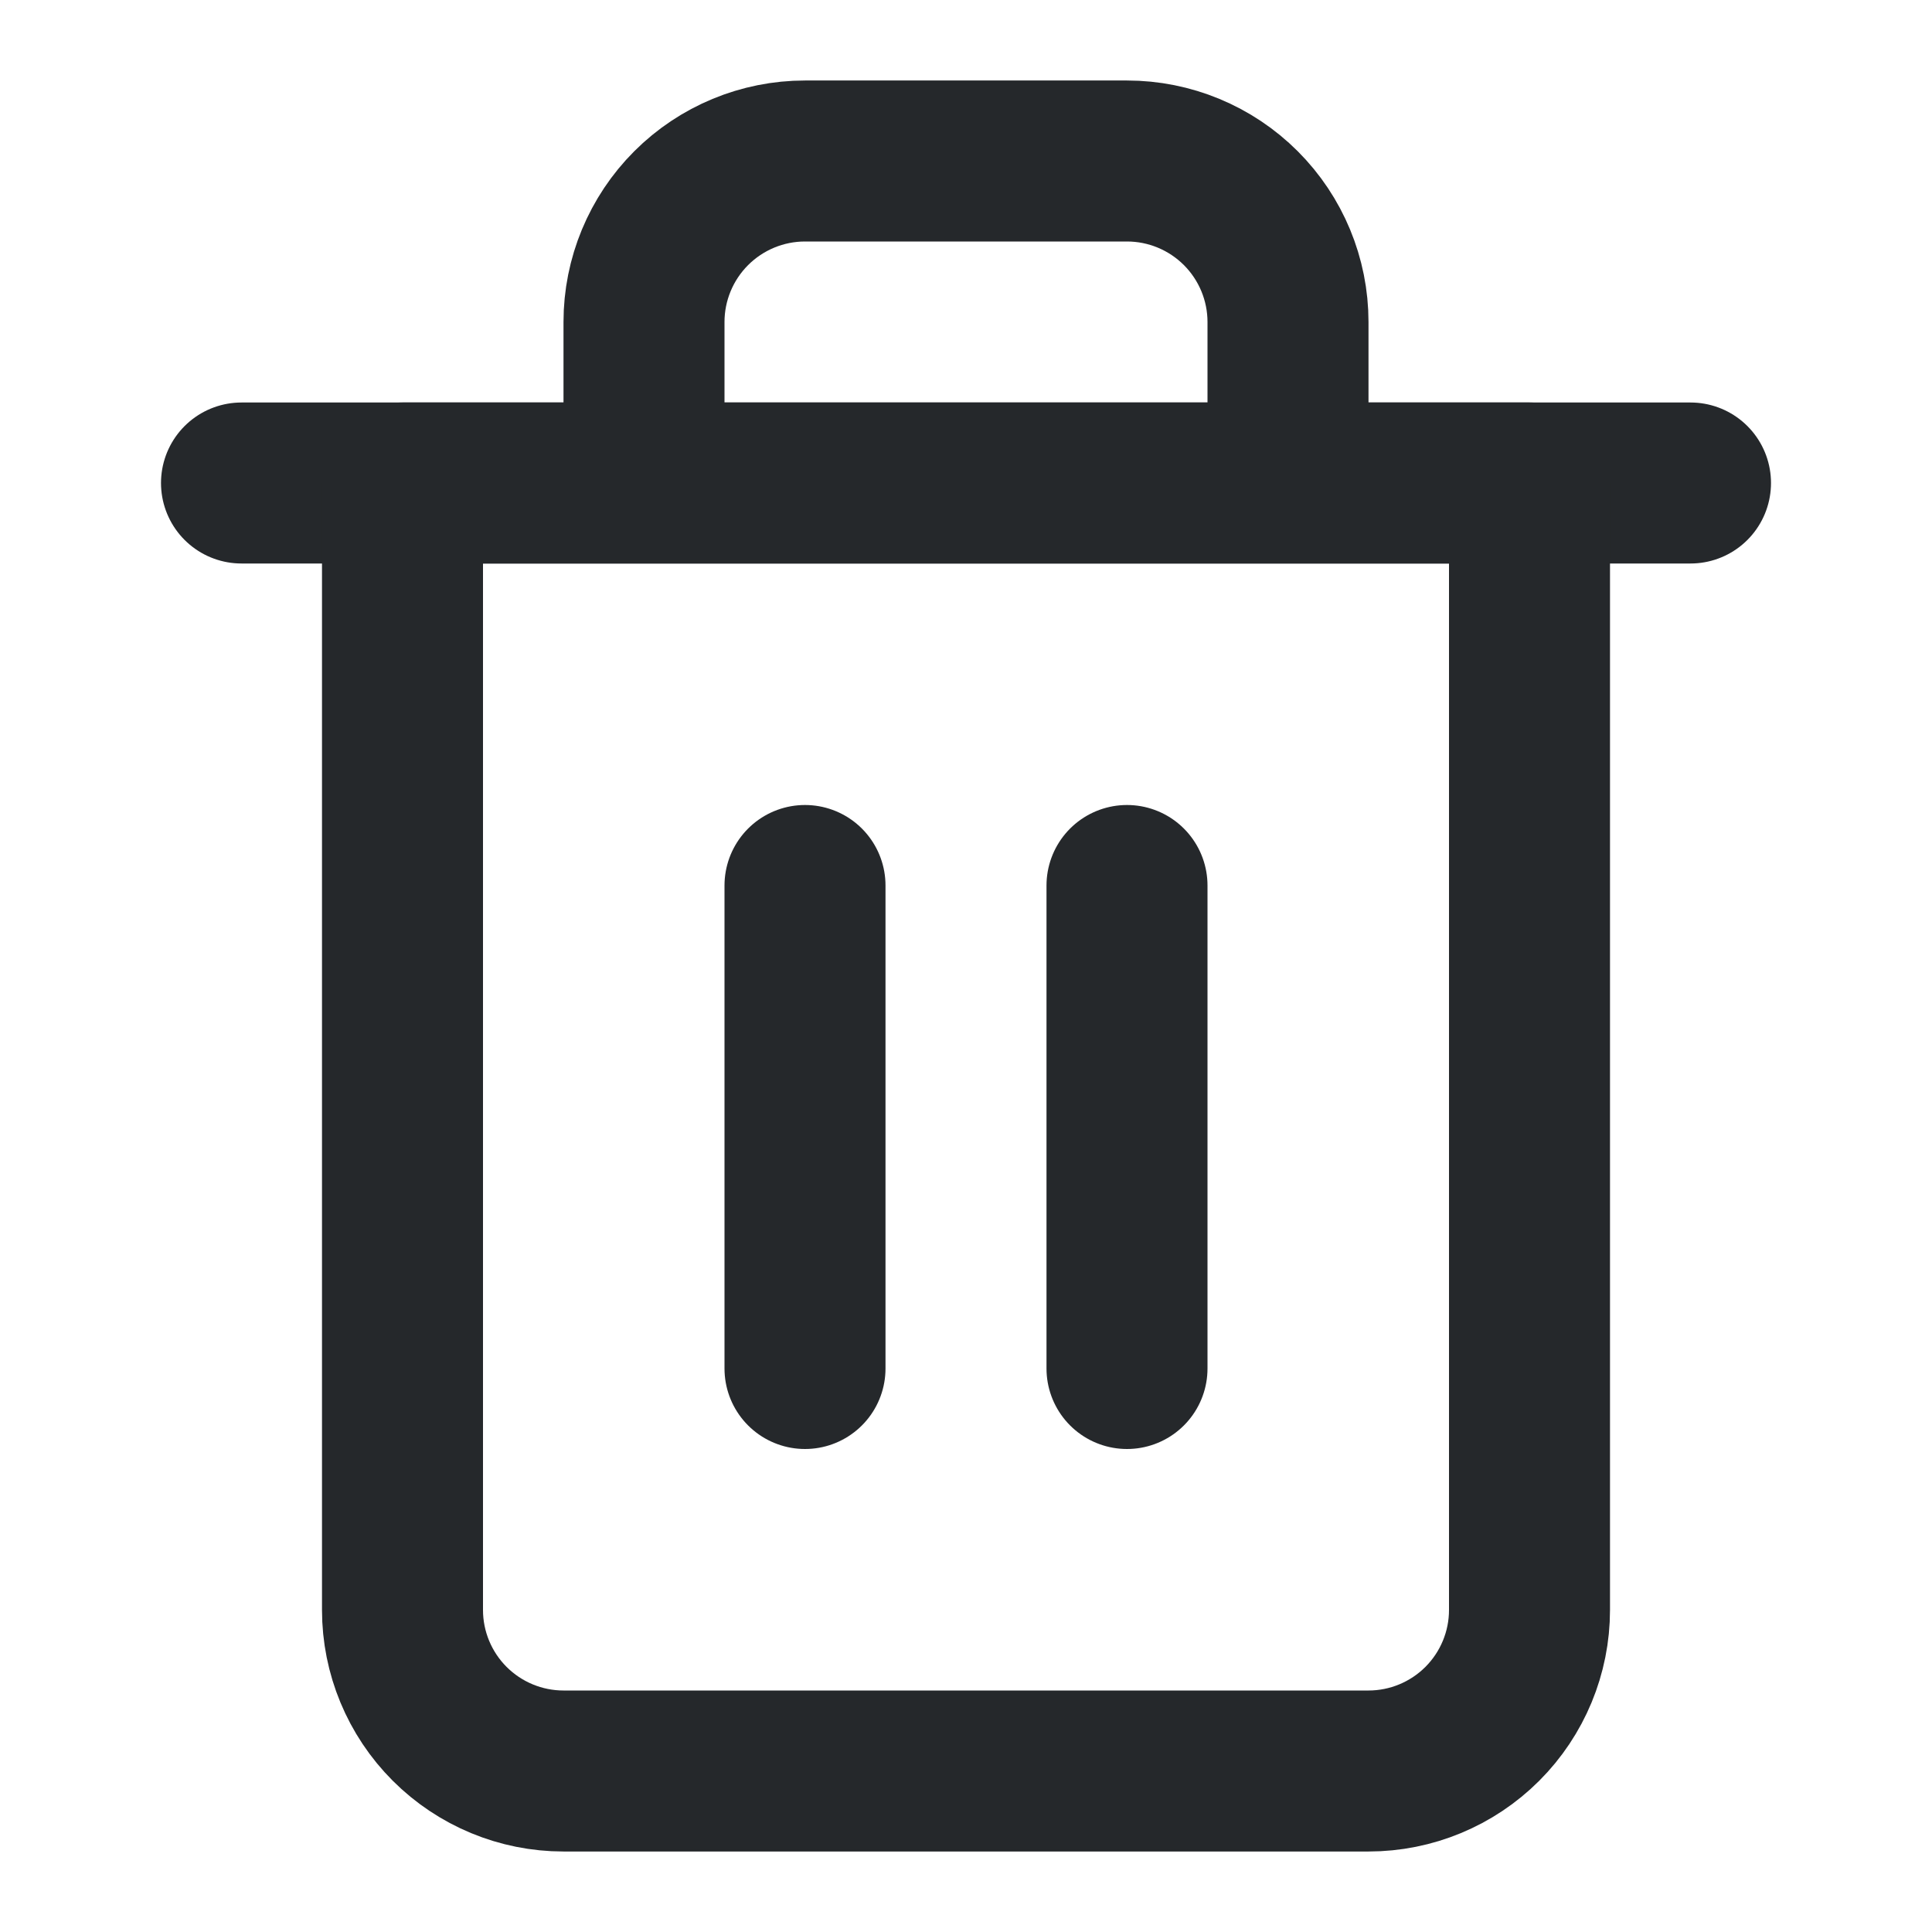
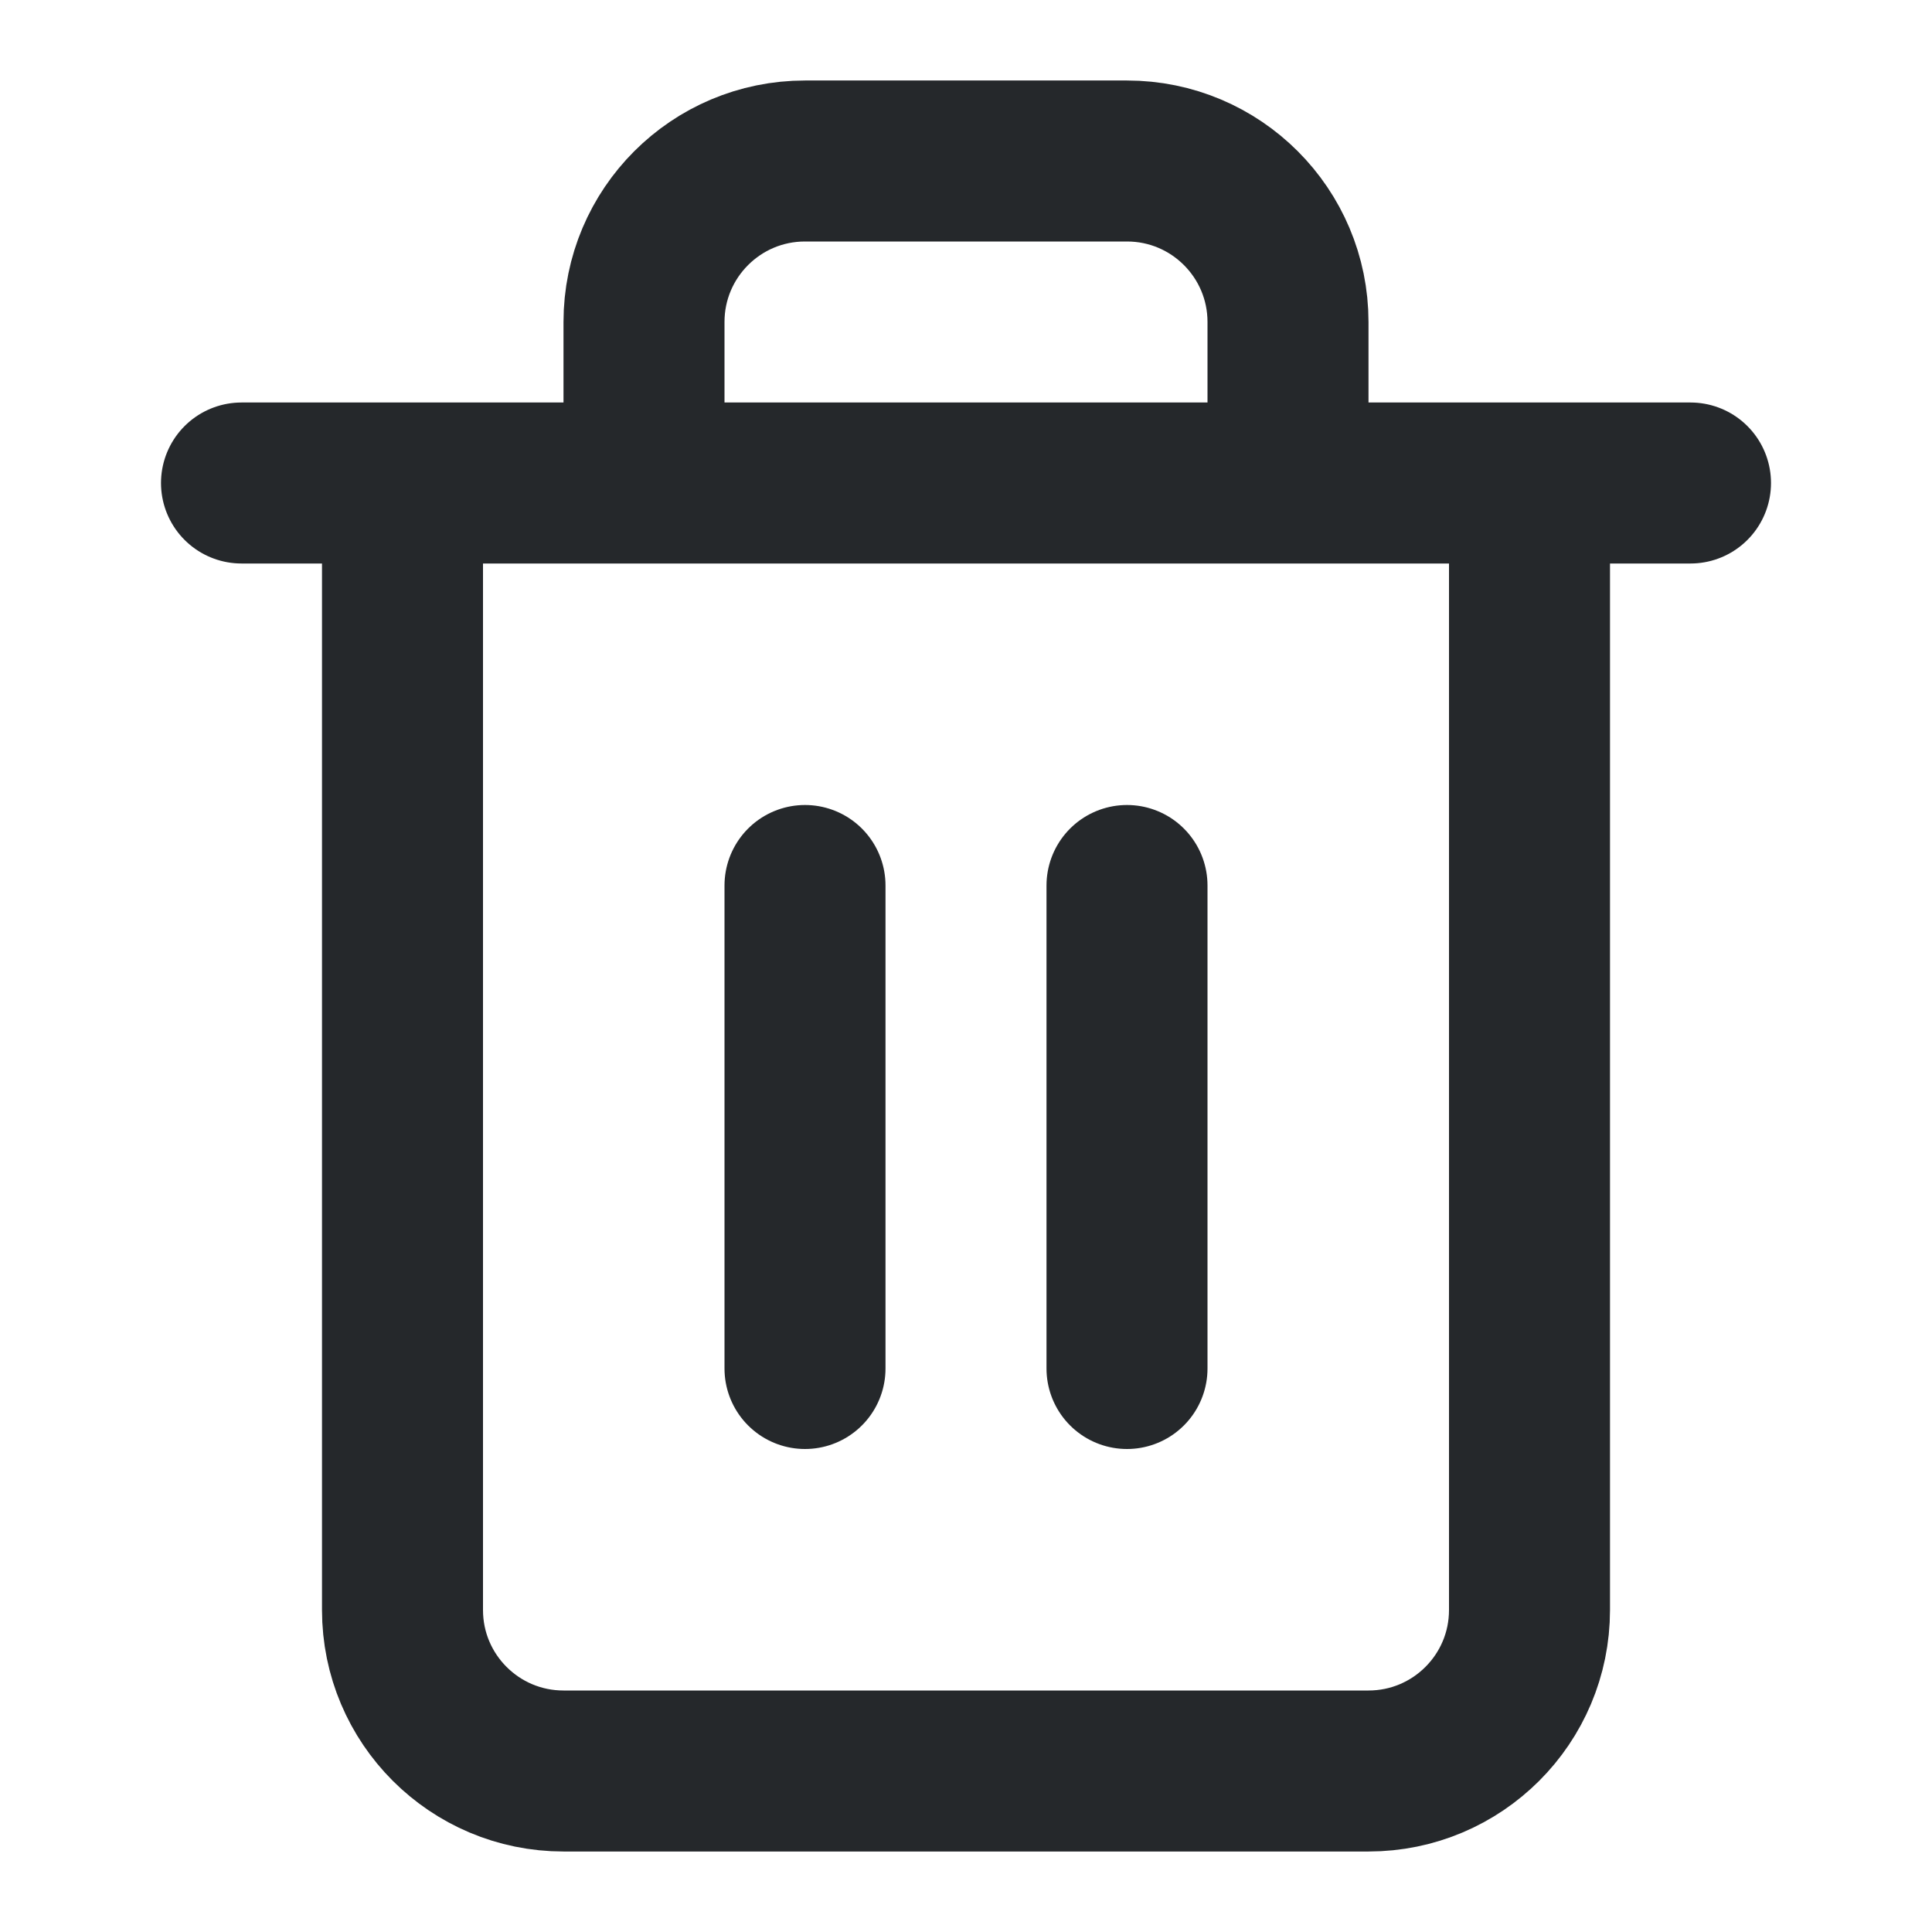
- <svg xmlns="http://www.w3.org/2000/svg" width="24" height="24" viewBox="0 0 24 24" fill="none">
-   <path d="M3 6H5H21" stroke="#25282B" stroke-width="2" stroke-linecap="round" stroke-linejoin="round" />
-   <path d="M8 6V4C8 3.47 8.211 2.961 8.586 2.586C8.961 2.211 9.47 2 10 2H14C14.53 2 15.039 2.211 15.414 2.586C15.789 2.961 16 3.47 16 4V6M19 6V20C19 20.53 18.789 21.039 18.414 21.414C18.039 21.789 17.53 22 17 22H7C6.47 22 5.961 21.789 5.586 21.414C5.211 21.039 5 20.53 5 20V6H19Z" stroke="#25282B" stroke-width="2" stroke-linecap="round" stroke-linejoin="round" />
-   <path d="M10 11V17" stroke="#25282B" stroke-width="2" stroke-linecap="round" stroke-linejoin="round" />
-   <path d="M14 11V17" stroke="#25282B" stroke-width="2" stroke-linecap="round" stroke-linejoin="round" />
+ <svg xmlns="http://www.w3.org/2000/svg" width="24" height="24" fill="none">
+   <path d="M3 6h18M8 6V4a2 2 0 012-2h4a2 2 0 012 2v2m3 0v14a2 2 0 01-2 2H7a2 2 0 01-2-2V6h14zm-9 5v6m4-6v6" stroke="#25282B" stroke-width="2" stroke-linecap="round" stroke-linejoin="round" />
</svg>
